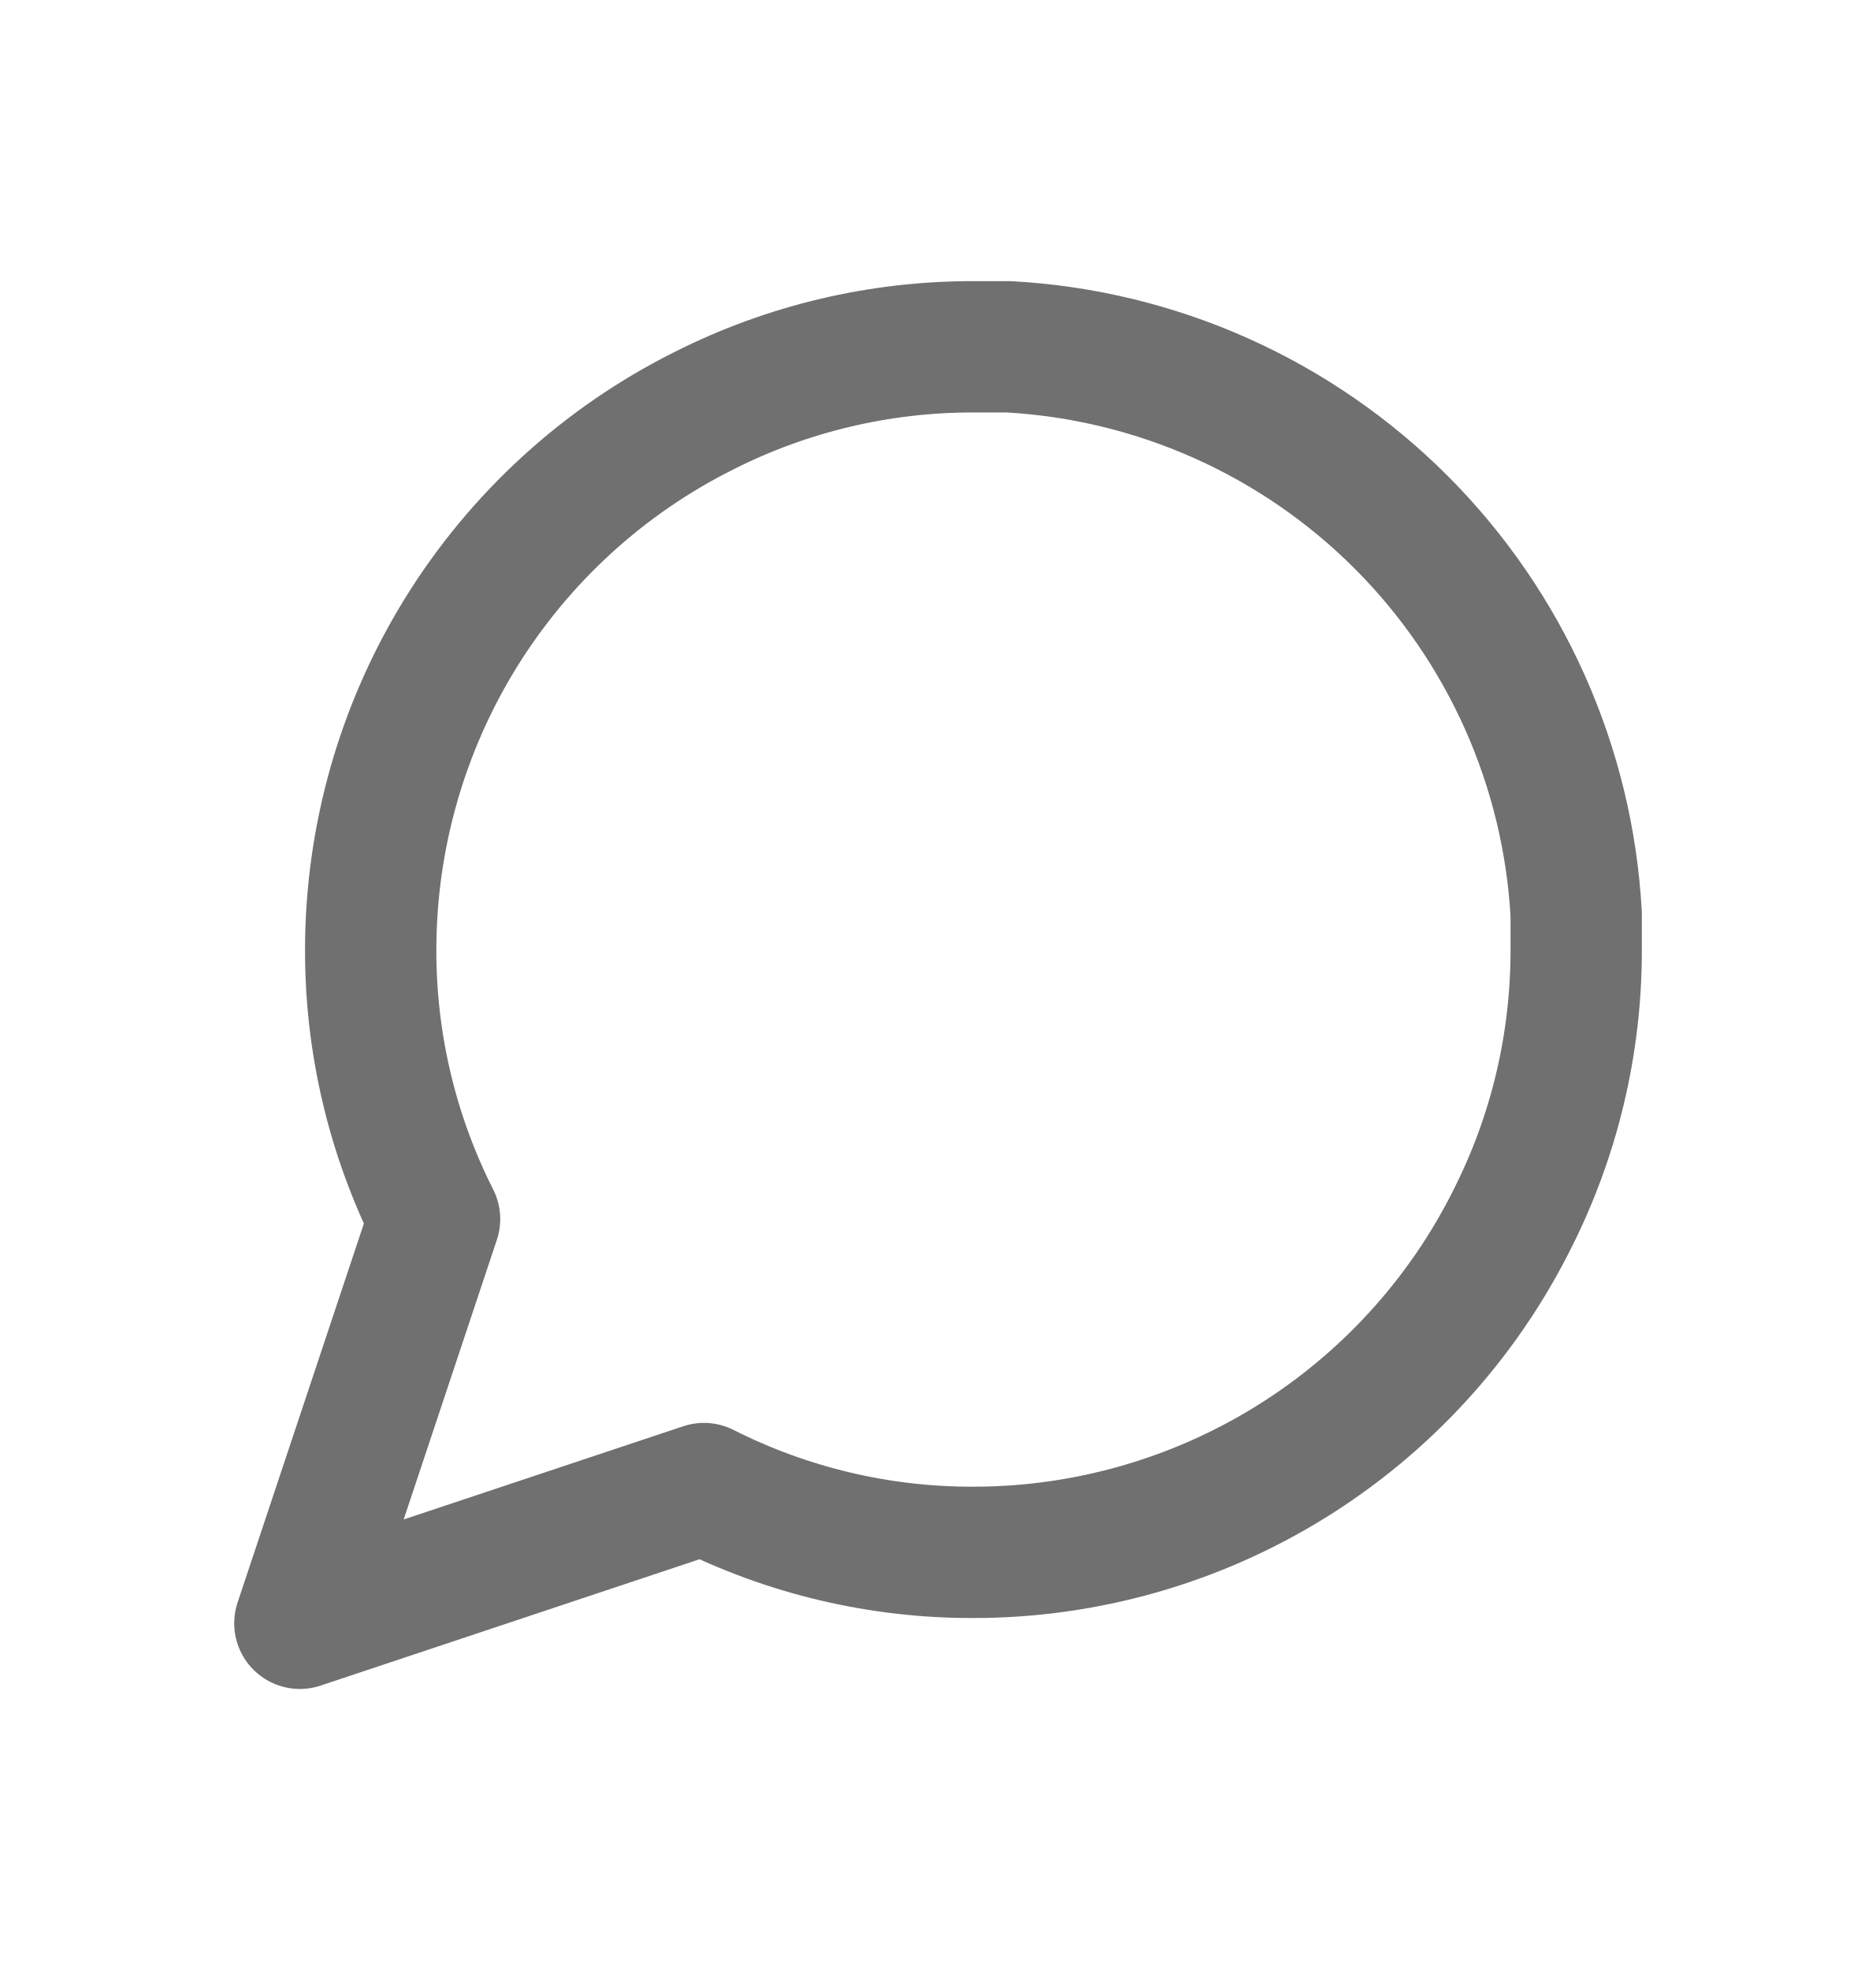
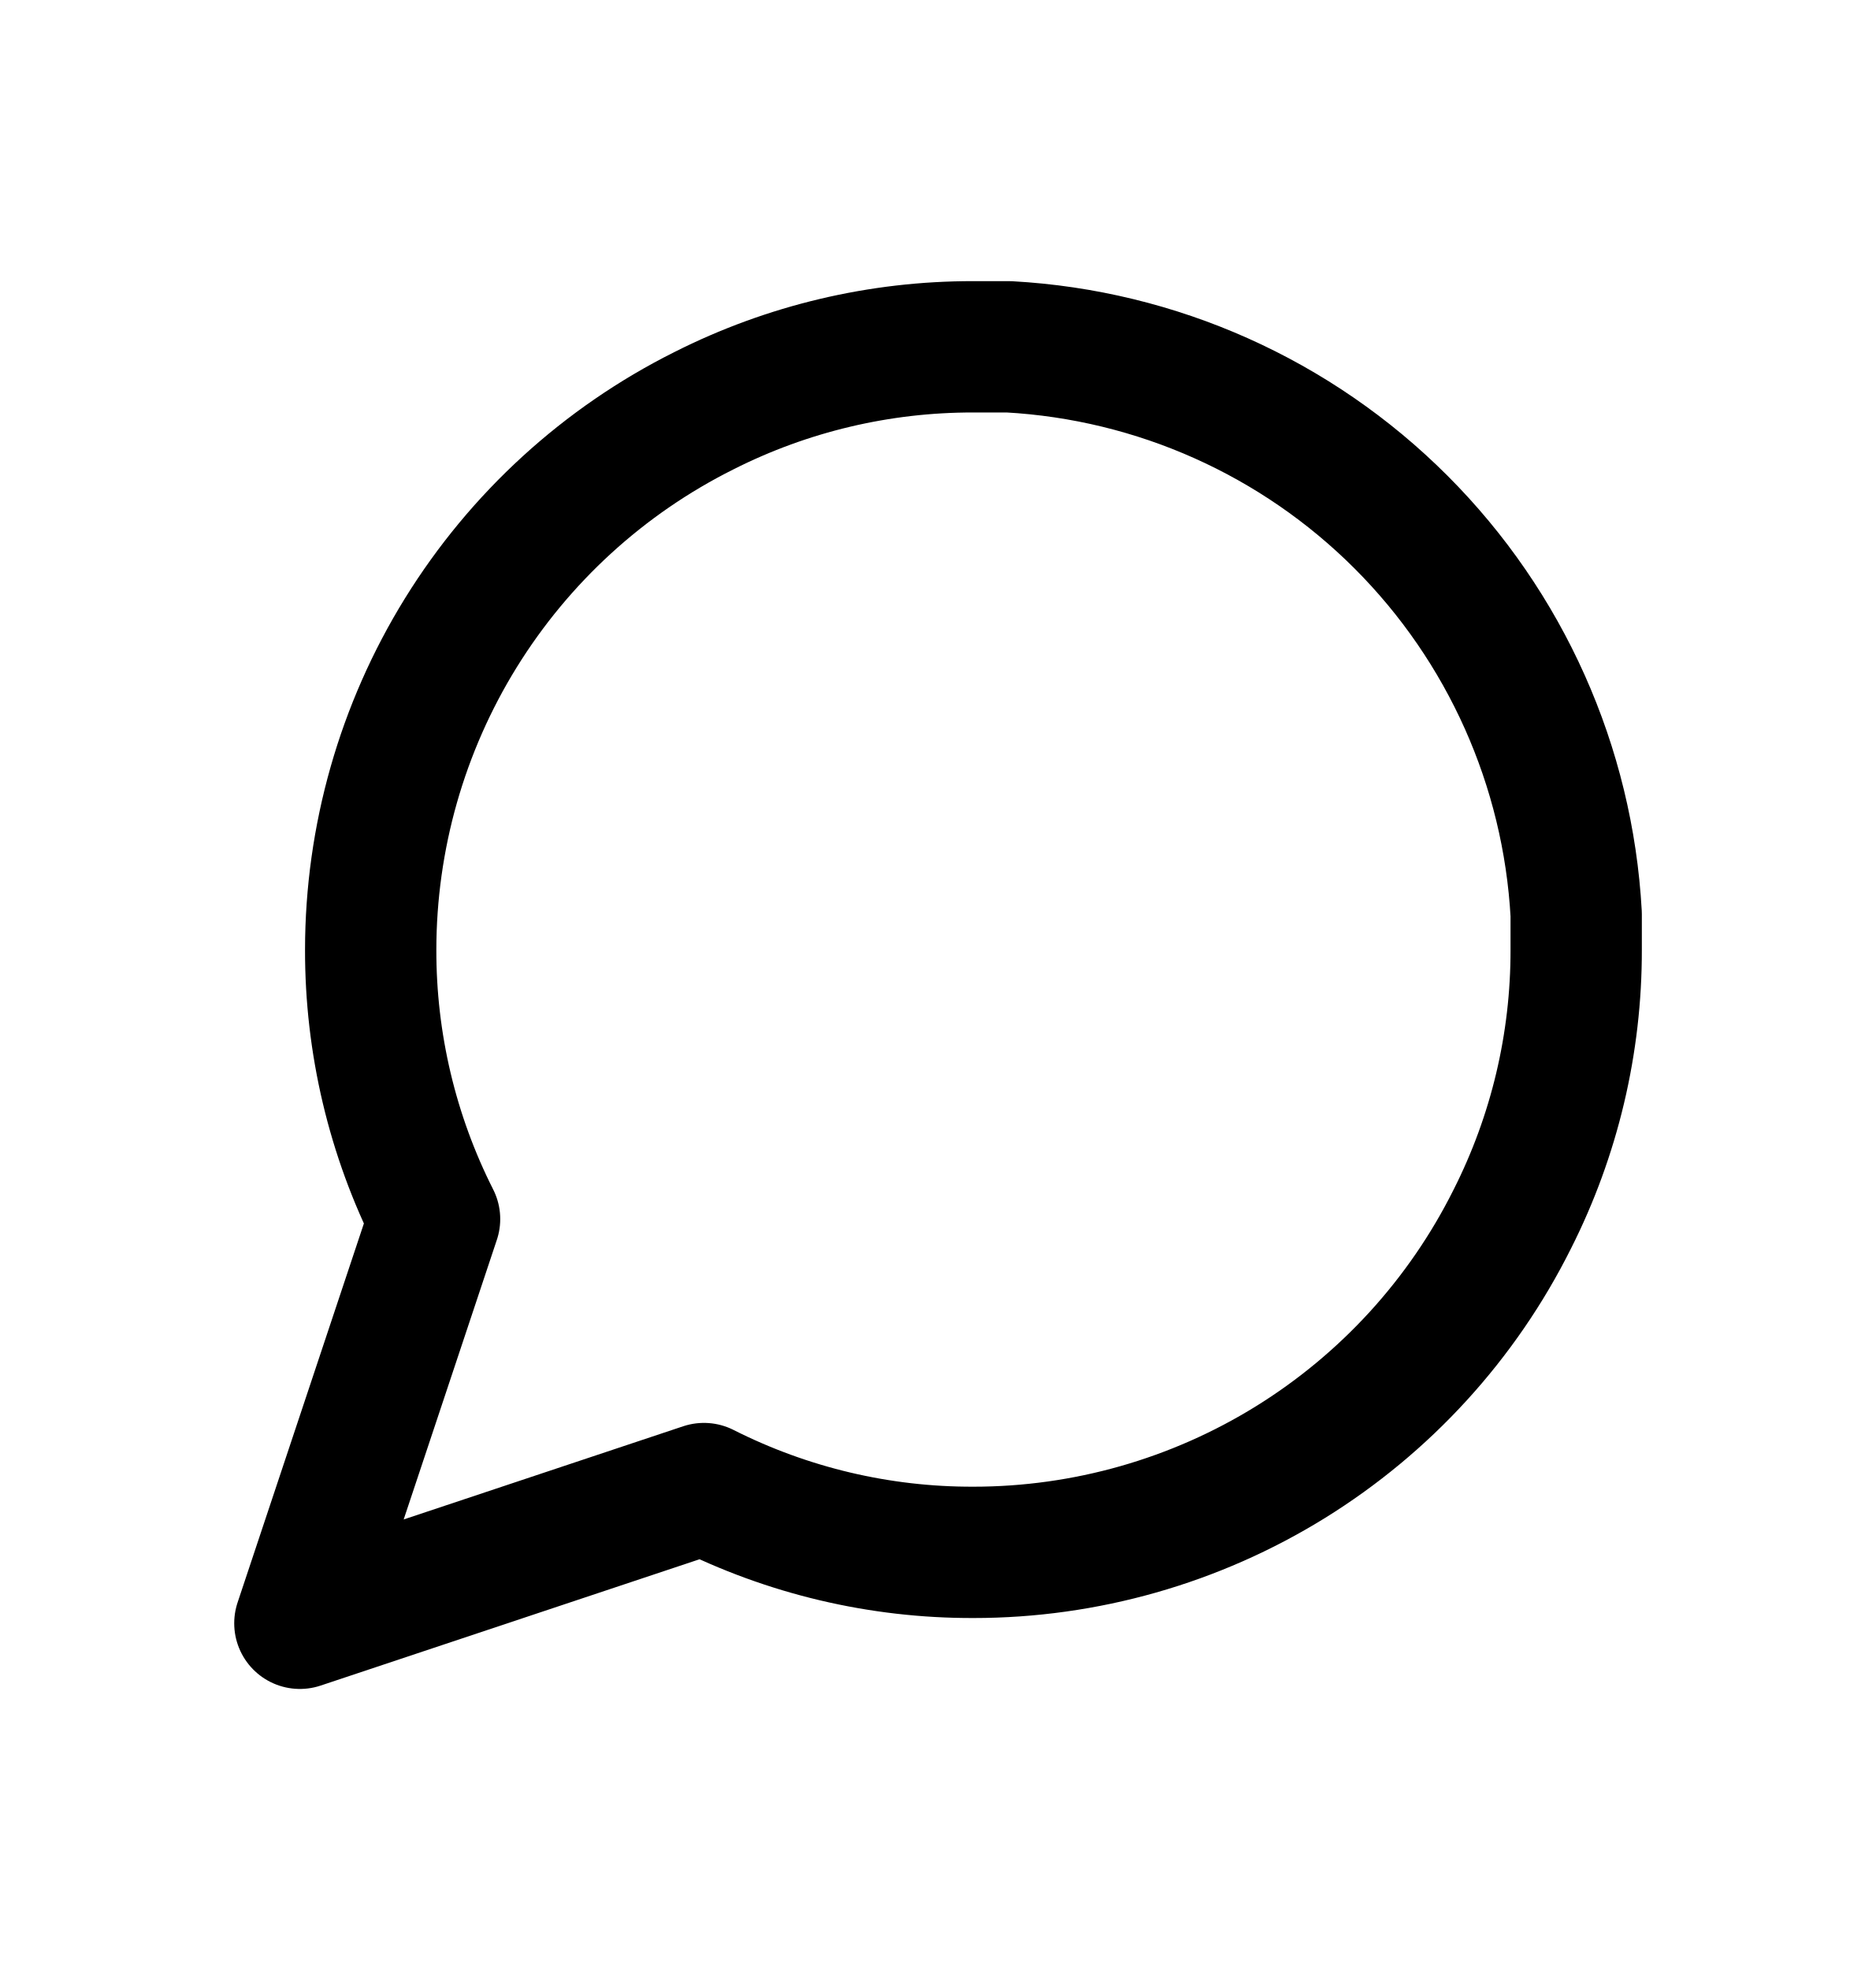
- <svg xmlns="http://www.w3.org/2000/svg" width="20" height="21" viewBox="0 0 20 21" fill="none">
-   <path d="M16.804 10.123C16.806 11.121 16.573 12.105 16.123 12.995C15.59 14.063 14.77 14.96 13.755 15.588C12.741 16.215 11.571 16.548 10.378 16.548C9.38 16.551 8.396 16.318 7.505 15.868L3.197 17.304L4.633 12.995C4.183 12.105 3.95 11.121 3.952 10.123C3.953 8.93 4.286 7.76 4.913 6.746C5.541 5.731 6.438 4.911 7.505 4.378C8.396 3.928 9.38 3.695 10.378 3.697H10.756C12.332 3.784 13.82 4.449 14.936 5.565C16.052 6.681 16.717 8.169 16.804 9.745V10.123Z" stroke="#707070" stroke-width="1.4" stroke-linecap="round" stroke-linejoin="round" />
+ <svg xmlns="http://www.w3.org/2000/svg" width="100%" height="100%" viewBox="0 0 20 21" fill="none">
+   <path d="M16.804 10.123C16.806 11.121 16.573 12.105 16.123 12.995C15.59 14.063 14.77 14.96 13.755 15.588C12.741 16.215 11.571 16.548 10.378 16.548C9.38 16.551 8.396 16.318 7.505 15.868L3.197 17.304L4.633 12.995C4.183 12.105 3.95 11.121 3.952 10.123C3.953 8.93 4.286 7.76 4.913 6.746C5.541 5.731 6.438 4.911 7.505 4.378C8.396 3.928 9.38 3.695 10.378 3.697H10.756C12.332 3.784 13.82 4.449 14.936 5.565C16.052 6.681 16.717 8.169 16.804 9.745V10.123Z" stroke="currentColor" stroke-width="1.4" stroke-linecap="round" stroke-linejoin="round" />
</svg>
